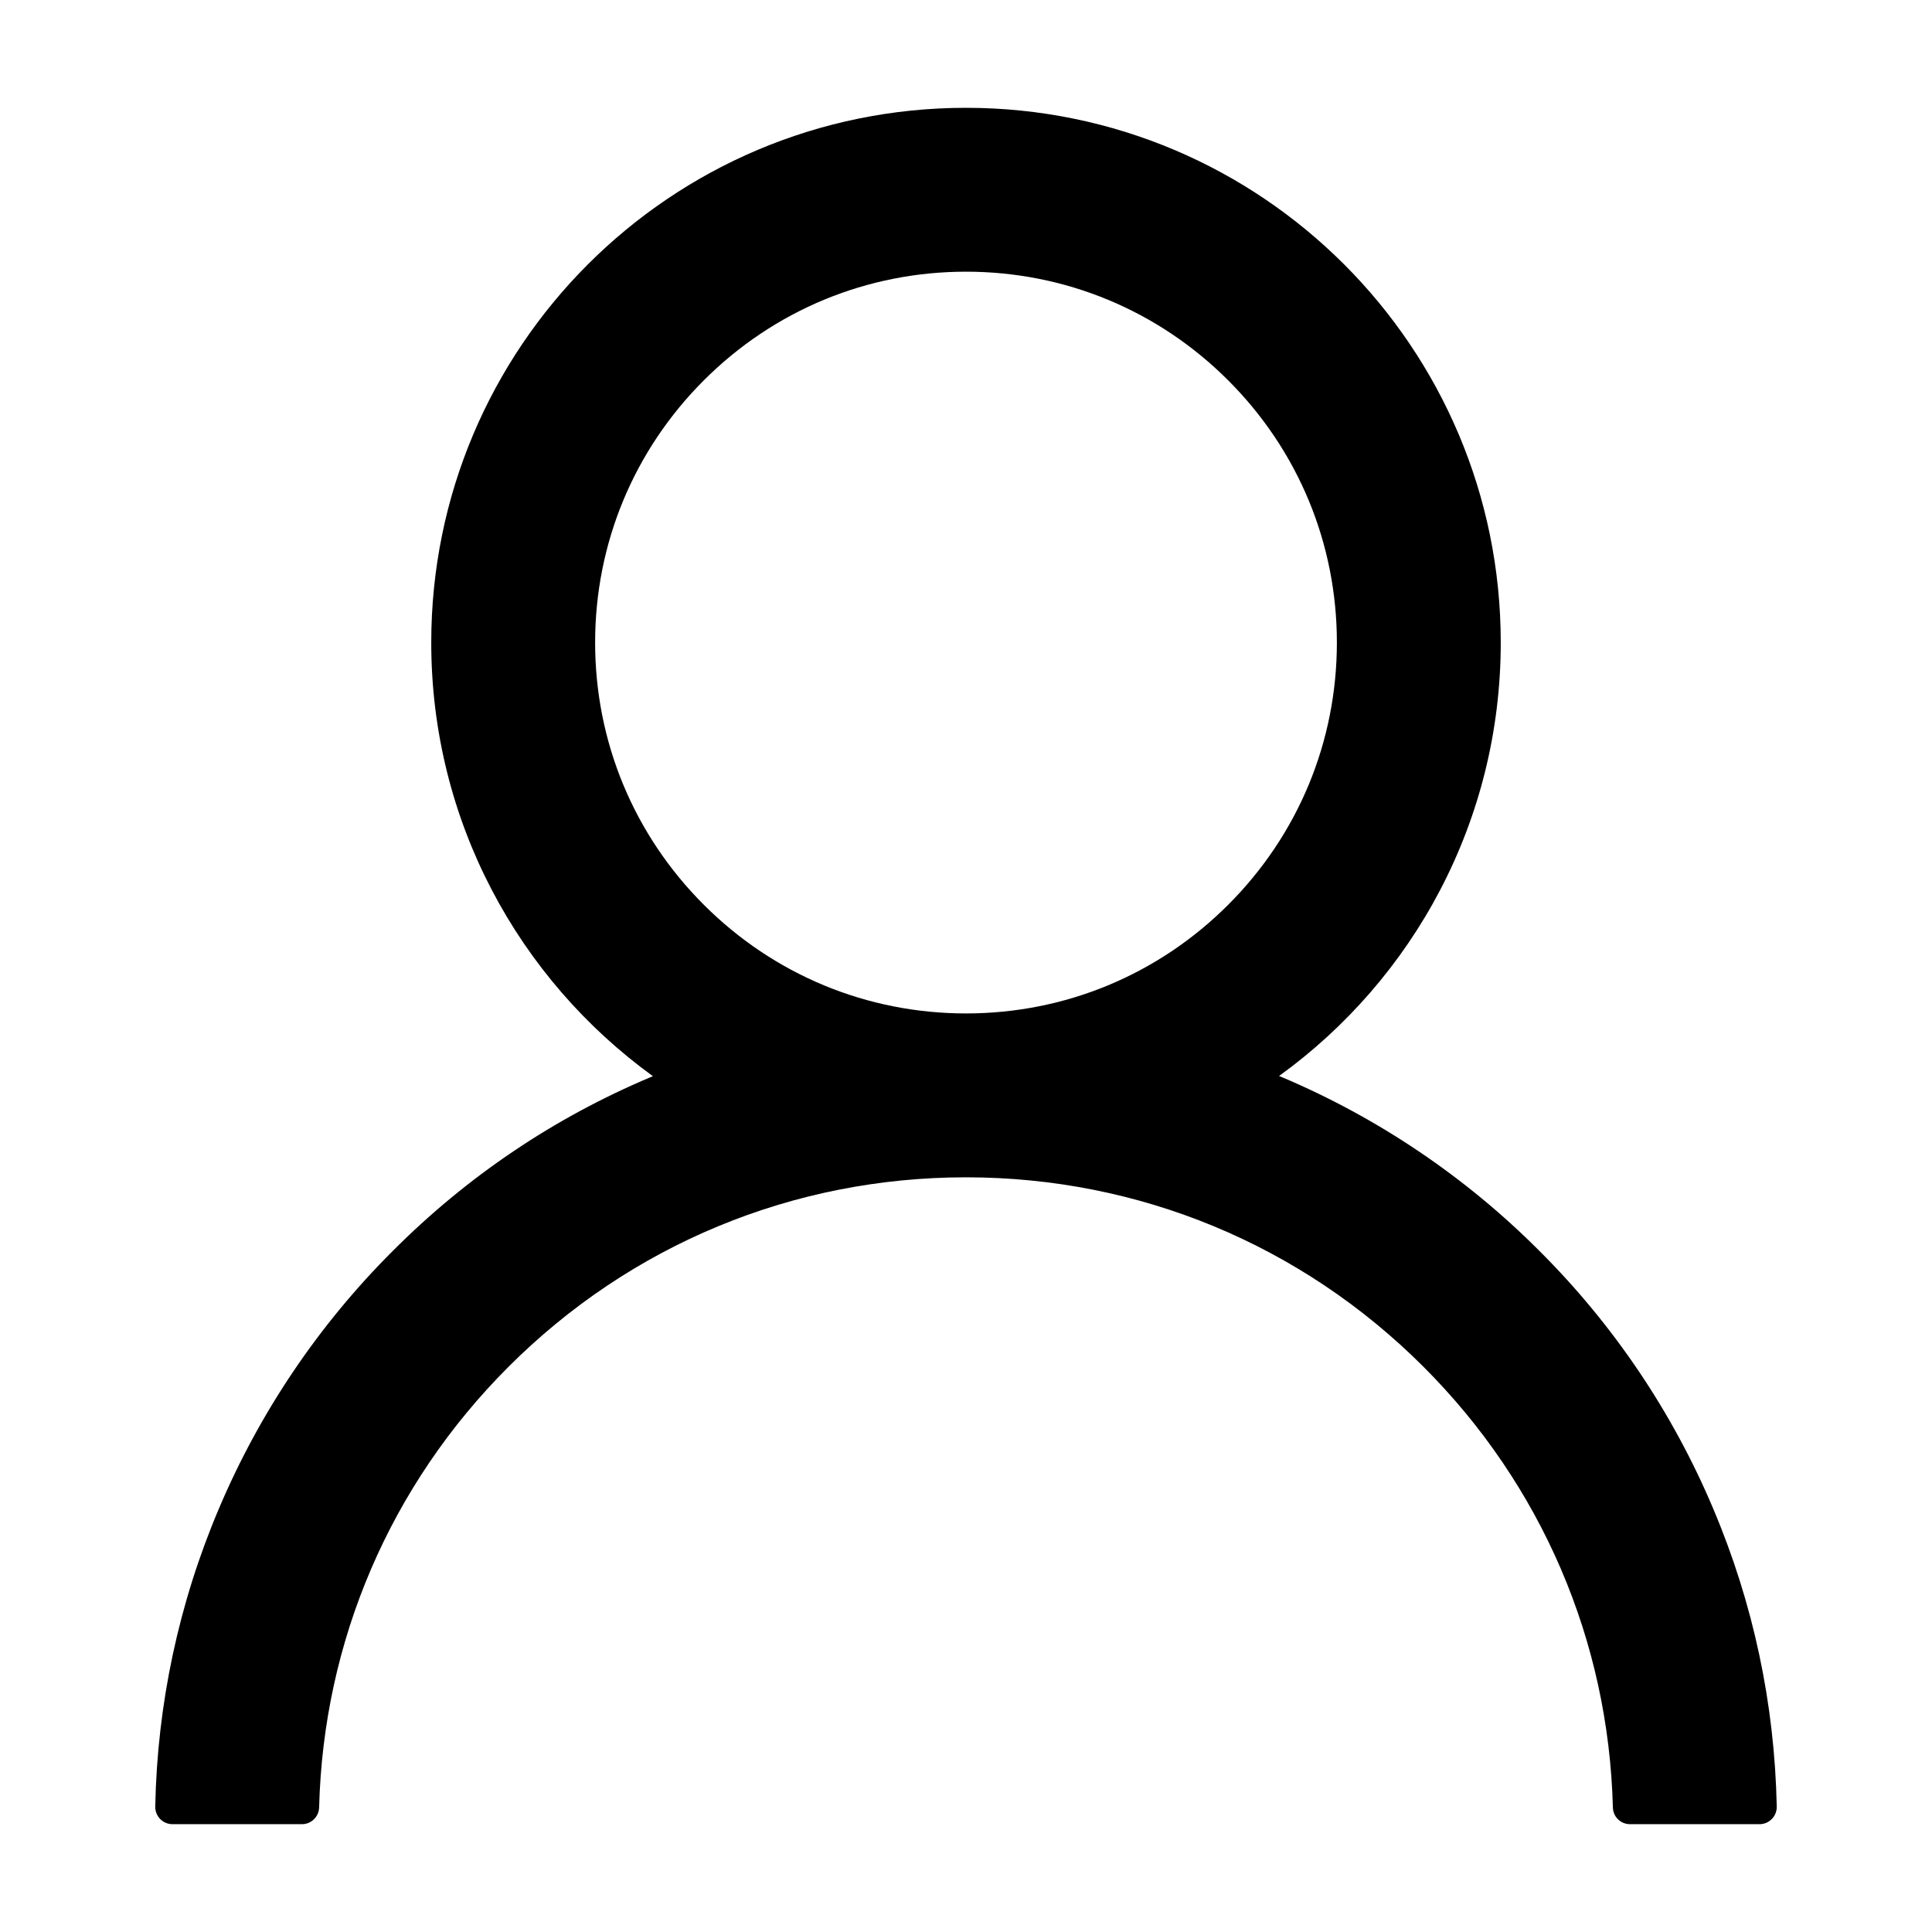
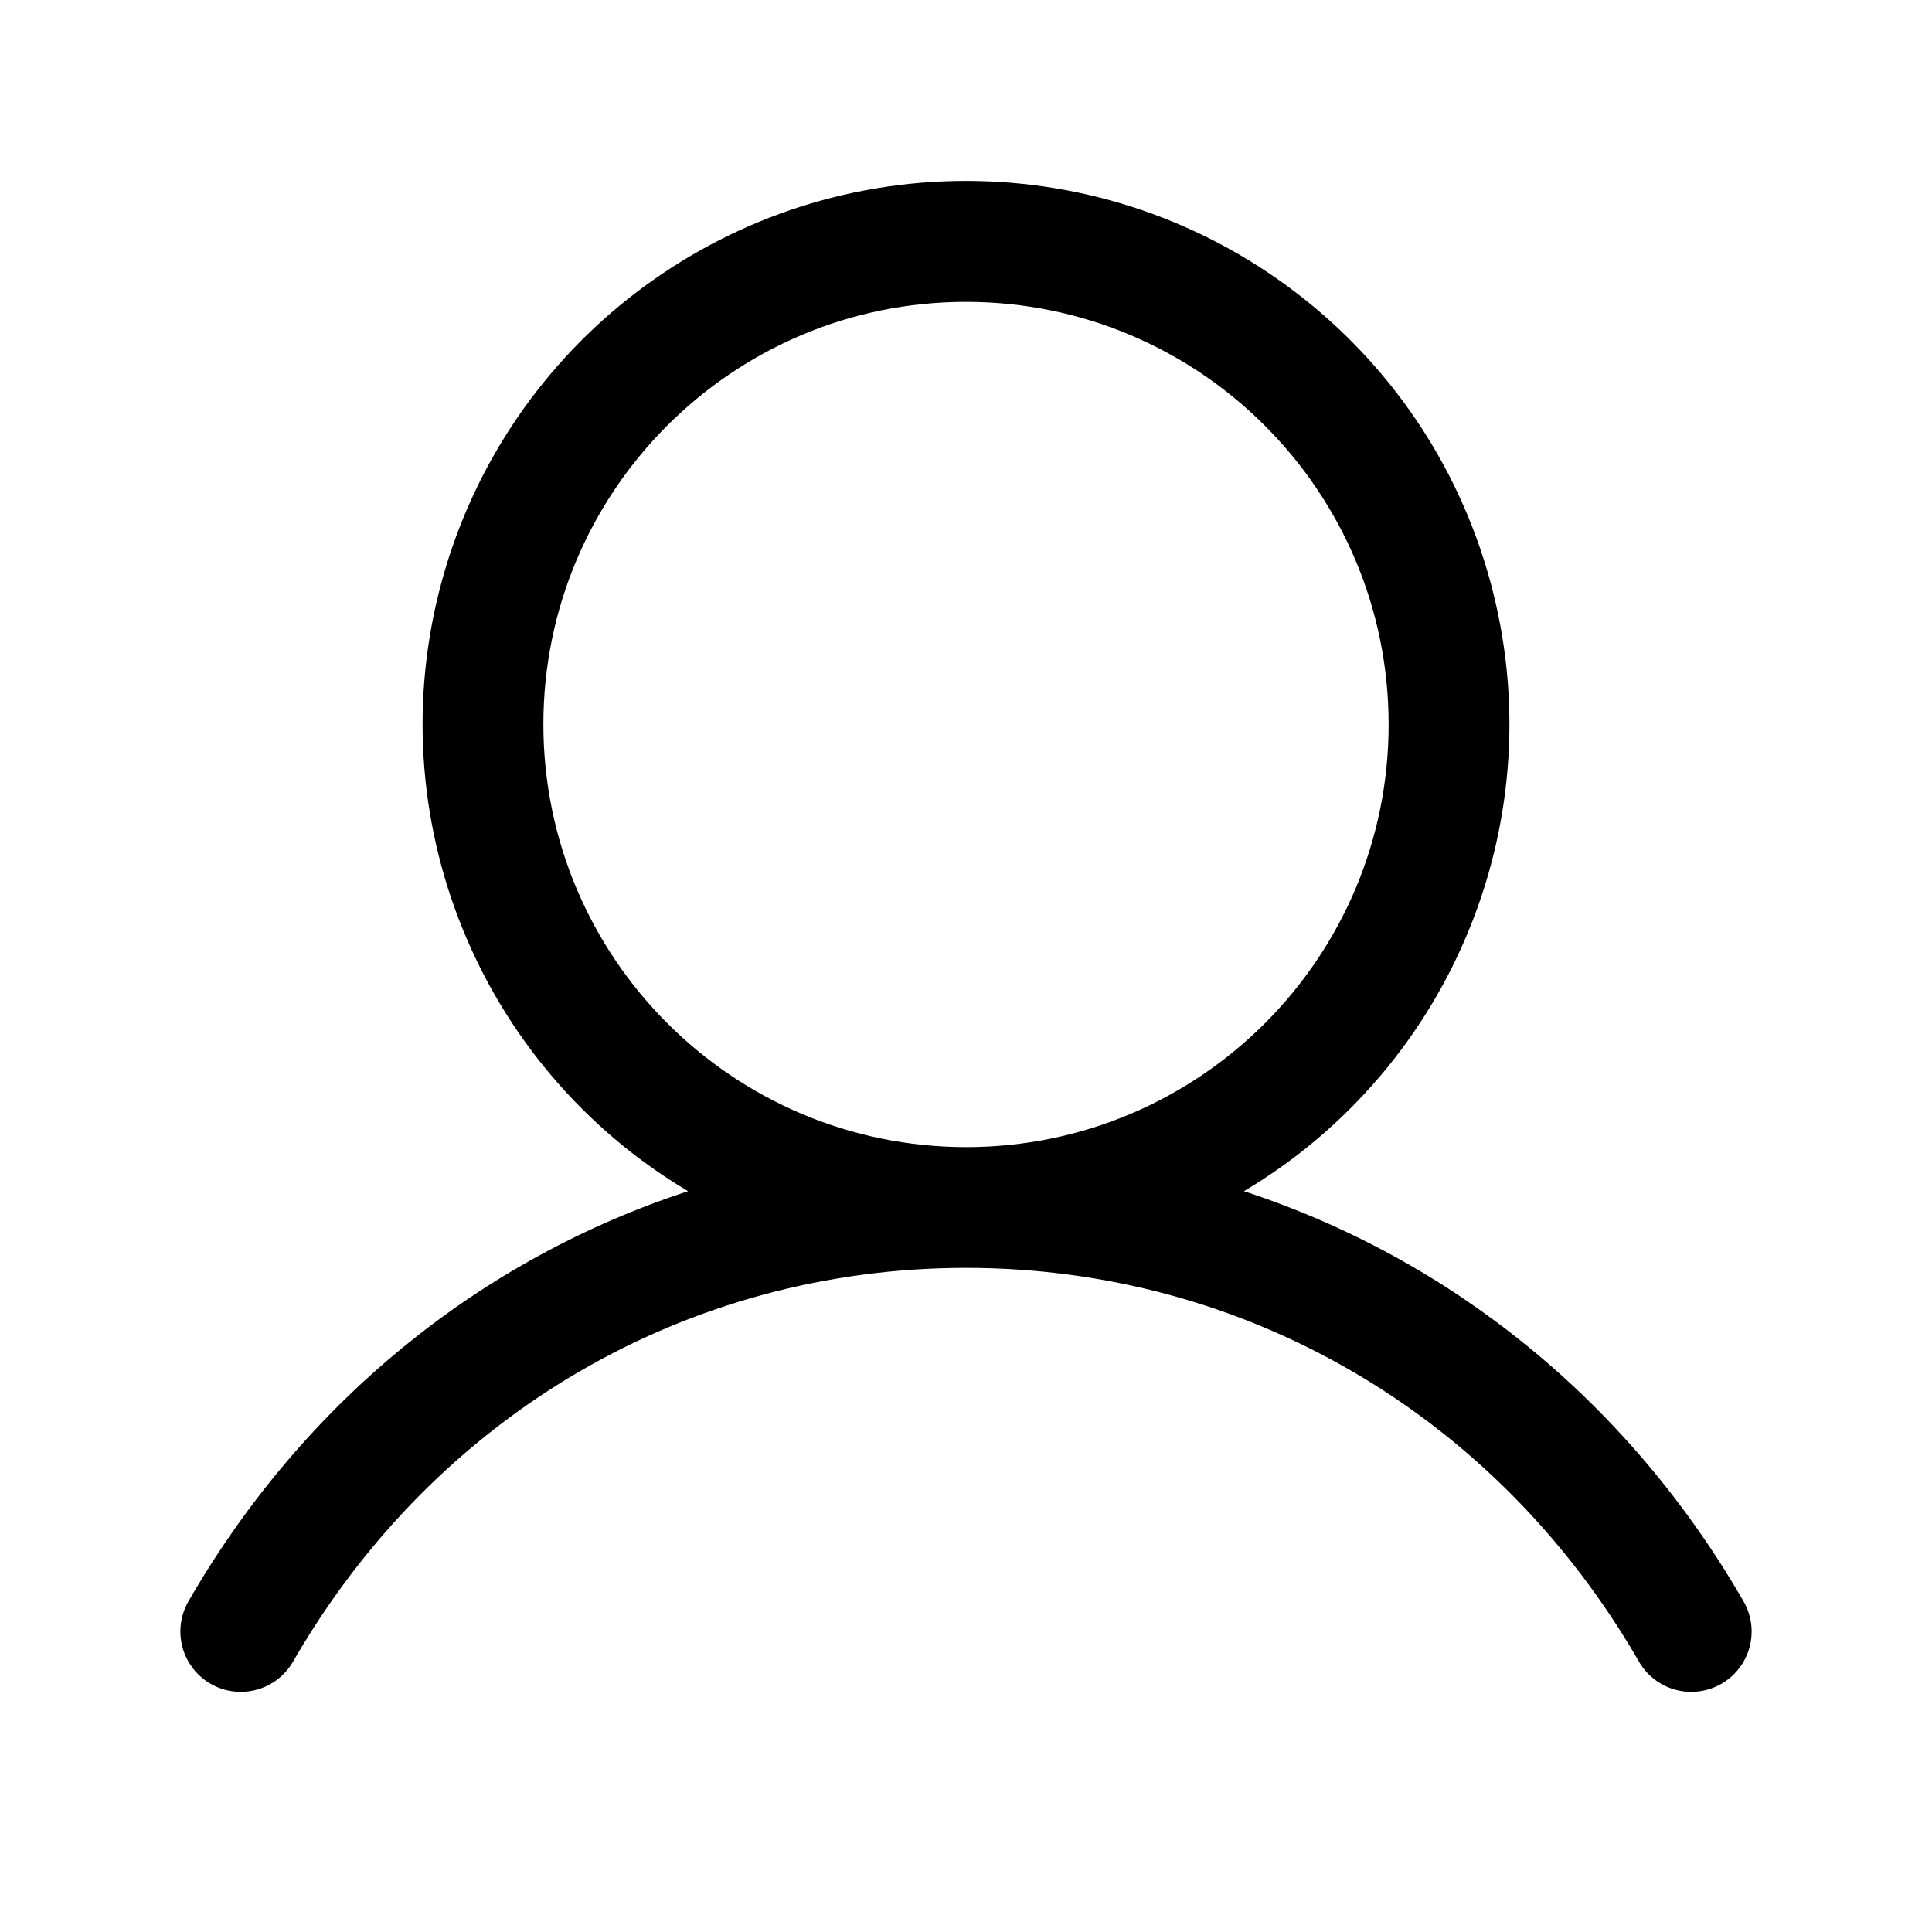
- <svg xmlns="http://www.w3.org/2000/svg" class="icon" viewBox="0 0 1024 1024" version="1.1" width="200" height="200">
-   <path d="M908 799.543a427.429 427.429 0 0 0-92.114-136.571 429.291 429.291 0 0 0-136.571-92.114c-0.457-0.229-0.914-0.343-1.371-0.571C749.143 518.857 795.429 435.086 795.429 340.571c0-156.571-126.857-283.429-283.429-283.429S228.571 184 228.571 340.571c0 94.514 46.286 178.286 117.486 229.829-0.457 0.229-0.914 0.343-1.371 0.571-51.2 21.6-97.143 52.571-136.571 92.114a429.291 429.291 0 0 0-92.114 136.571A424.8 424.8 0 0 0 82.286 957.486a9.143 9.143 0 0 0 9.143 9.371h68.571c5.029 0 9.029-4 9.143-8.914 2.286-88.229 37.714-170.857 100.343-233.486 64.8-64.8 150.857-100.457 242.514-100.457s177.714 35.657 242.514 100.457C817.143 787.086 852.571 869.714 854.857 957.943c0.114 5.029 4.114 8.914 9.143 8.914h68.571a9.143 9.143 0 0 0 9.143-9.371c-1.143-54.629-12.457-107.771-33.714-157.943zM512 537.143c-52.457 0-101.829-20.457-138.971-57.6S315.429 393.029 315.429 340.571c0-52.457 20.457-101.829 57.6-138.971S459.543 144 512 144s101.829 20.457 138.971 57.6S708.571 288.114 708.571 340.571c0 52.457-20.457 101.829-57.6 138.971S564.457 537.143 512 537.143z" />
+ <svg xmlns="http://www.w3.org/2000/svg" width="32" height="32" fill="#000000" viewBox="0 0 256 256">
+   <path d="M230.92,212c-15.23-26.33-38.7-45.21-66.09-54.16a72,72,0,1,0-73.66,0C63.78,166.78,40.31,185.66,25.08,212a8,8,0,1,0,13.85,8c18.84-32.56,52.14-52,89.07-52s70.23,19.44,89.07,52a8,8,0,1,0,13.85-8ZM72,96a56,56,0,1,1,56,56A56.06,56.06,0,0,1,72,96Z" />
</svg>
